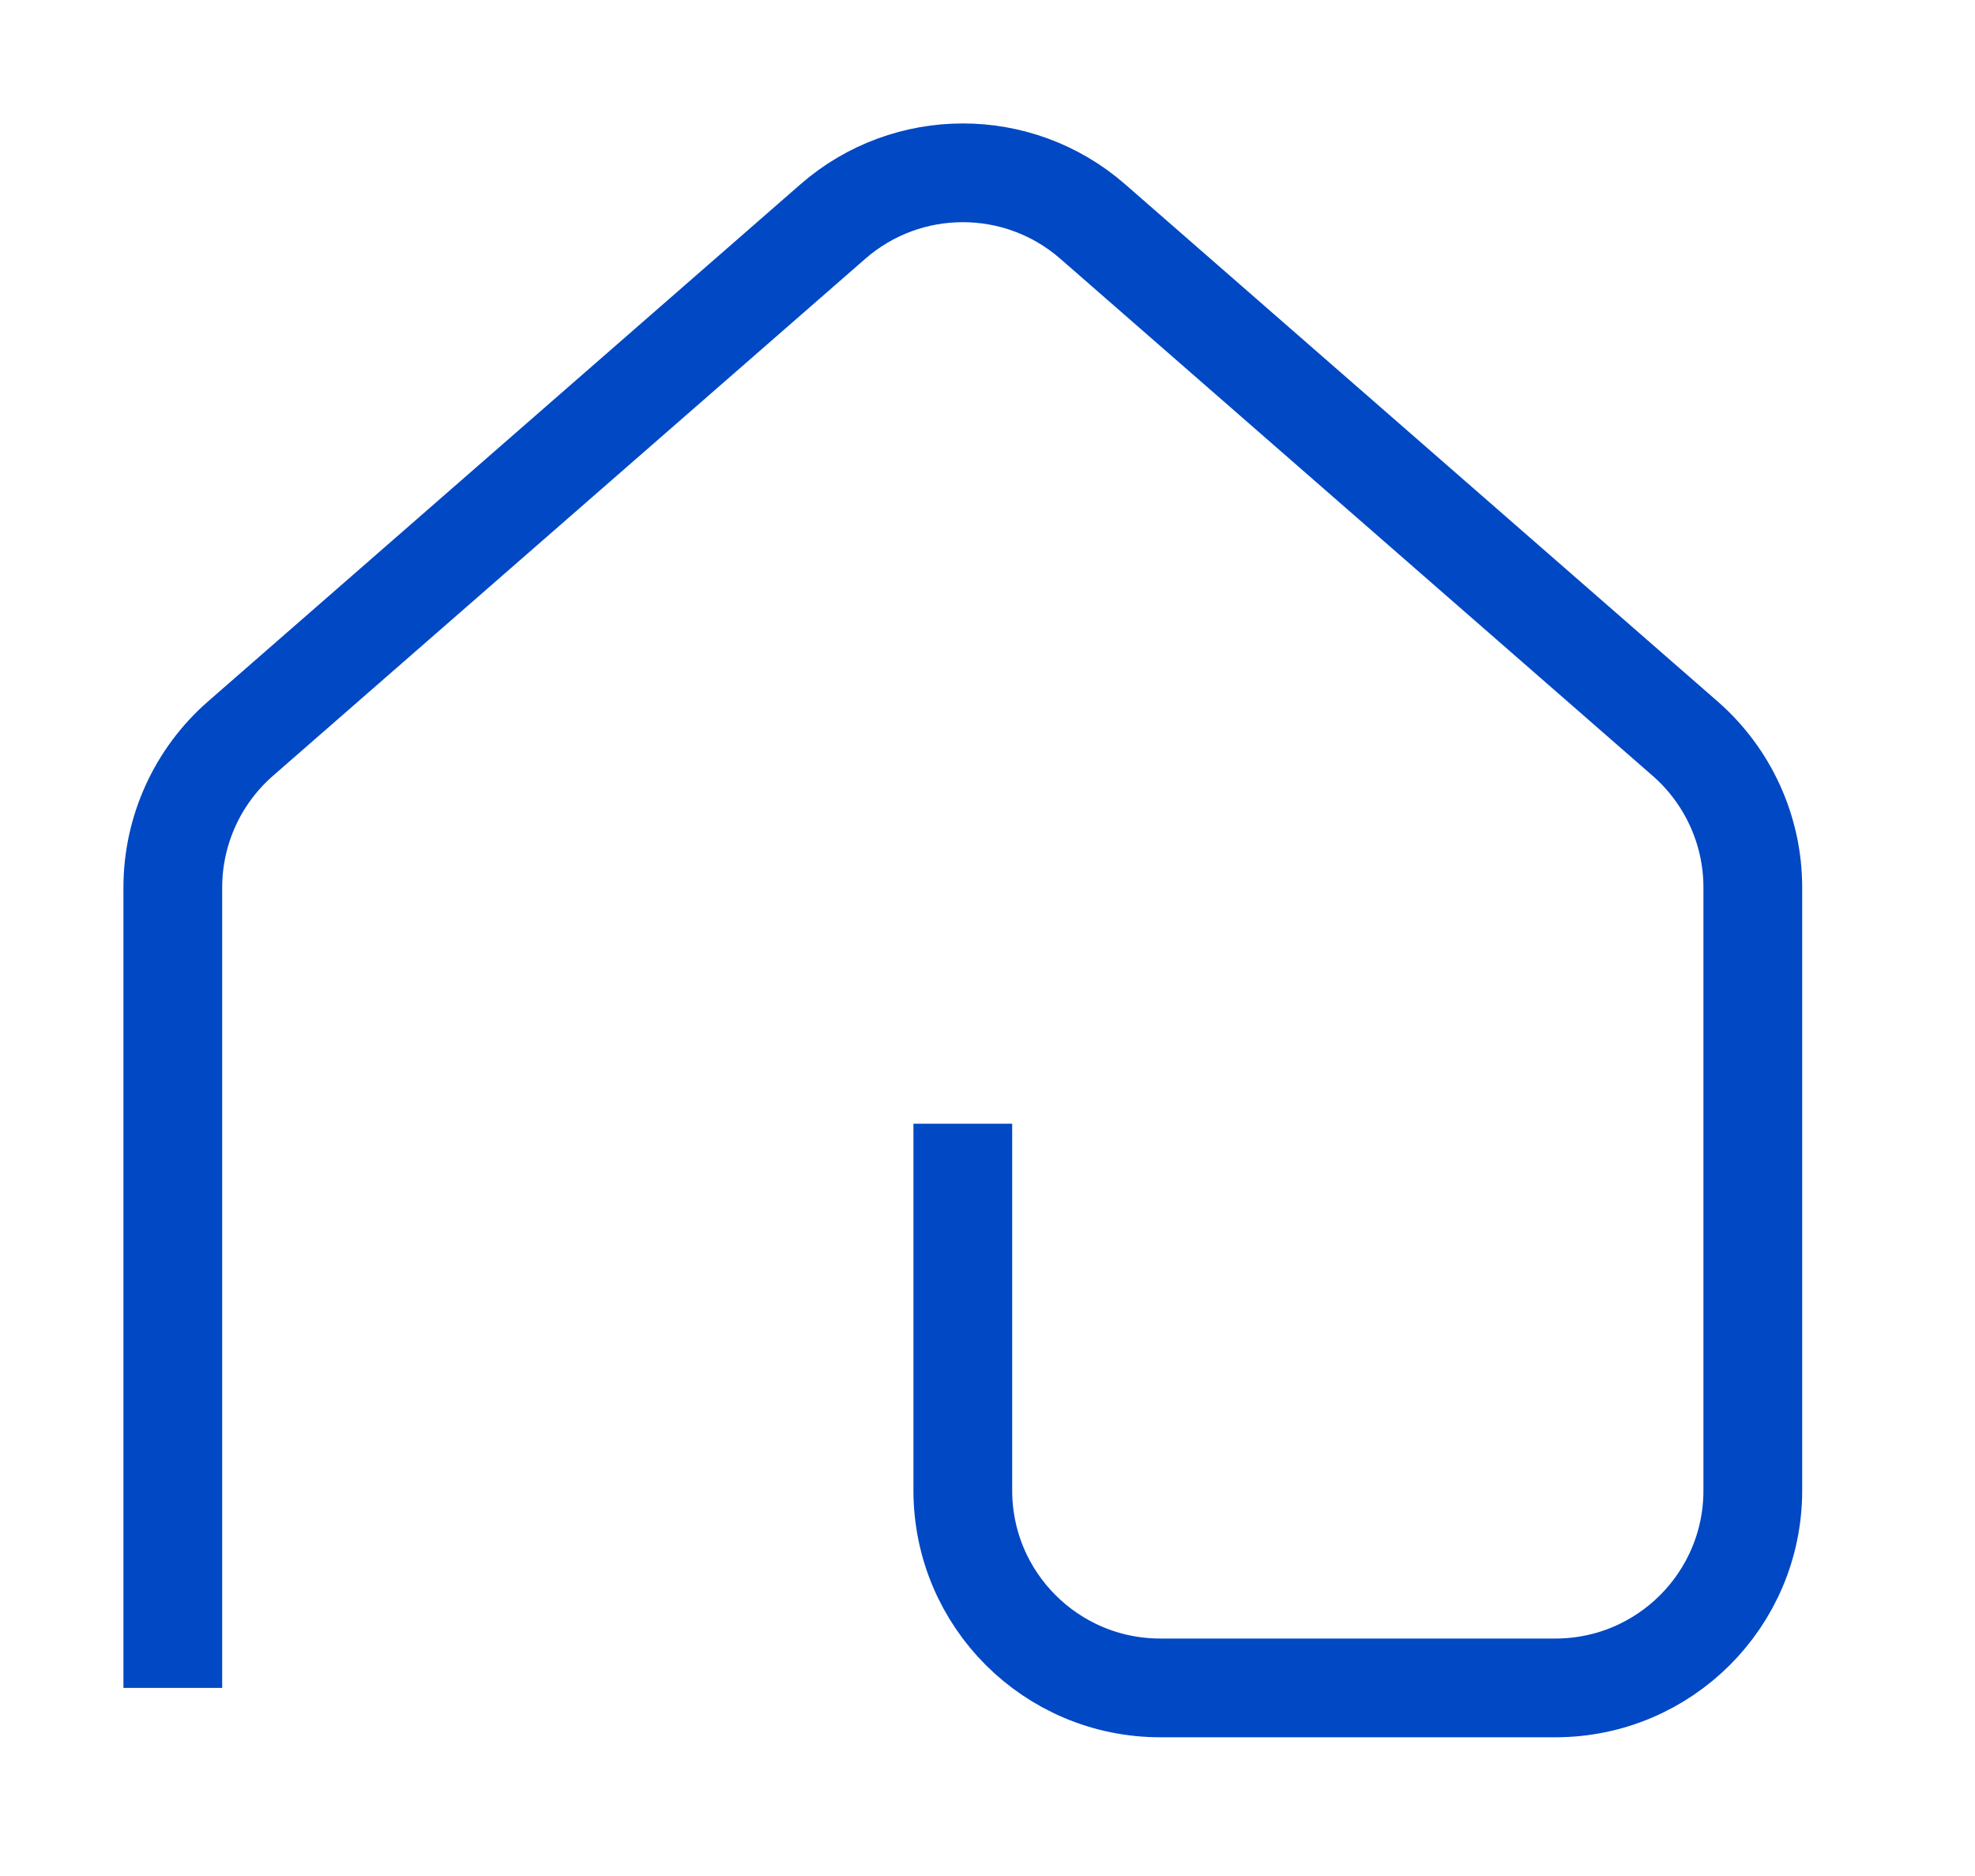
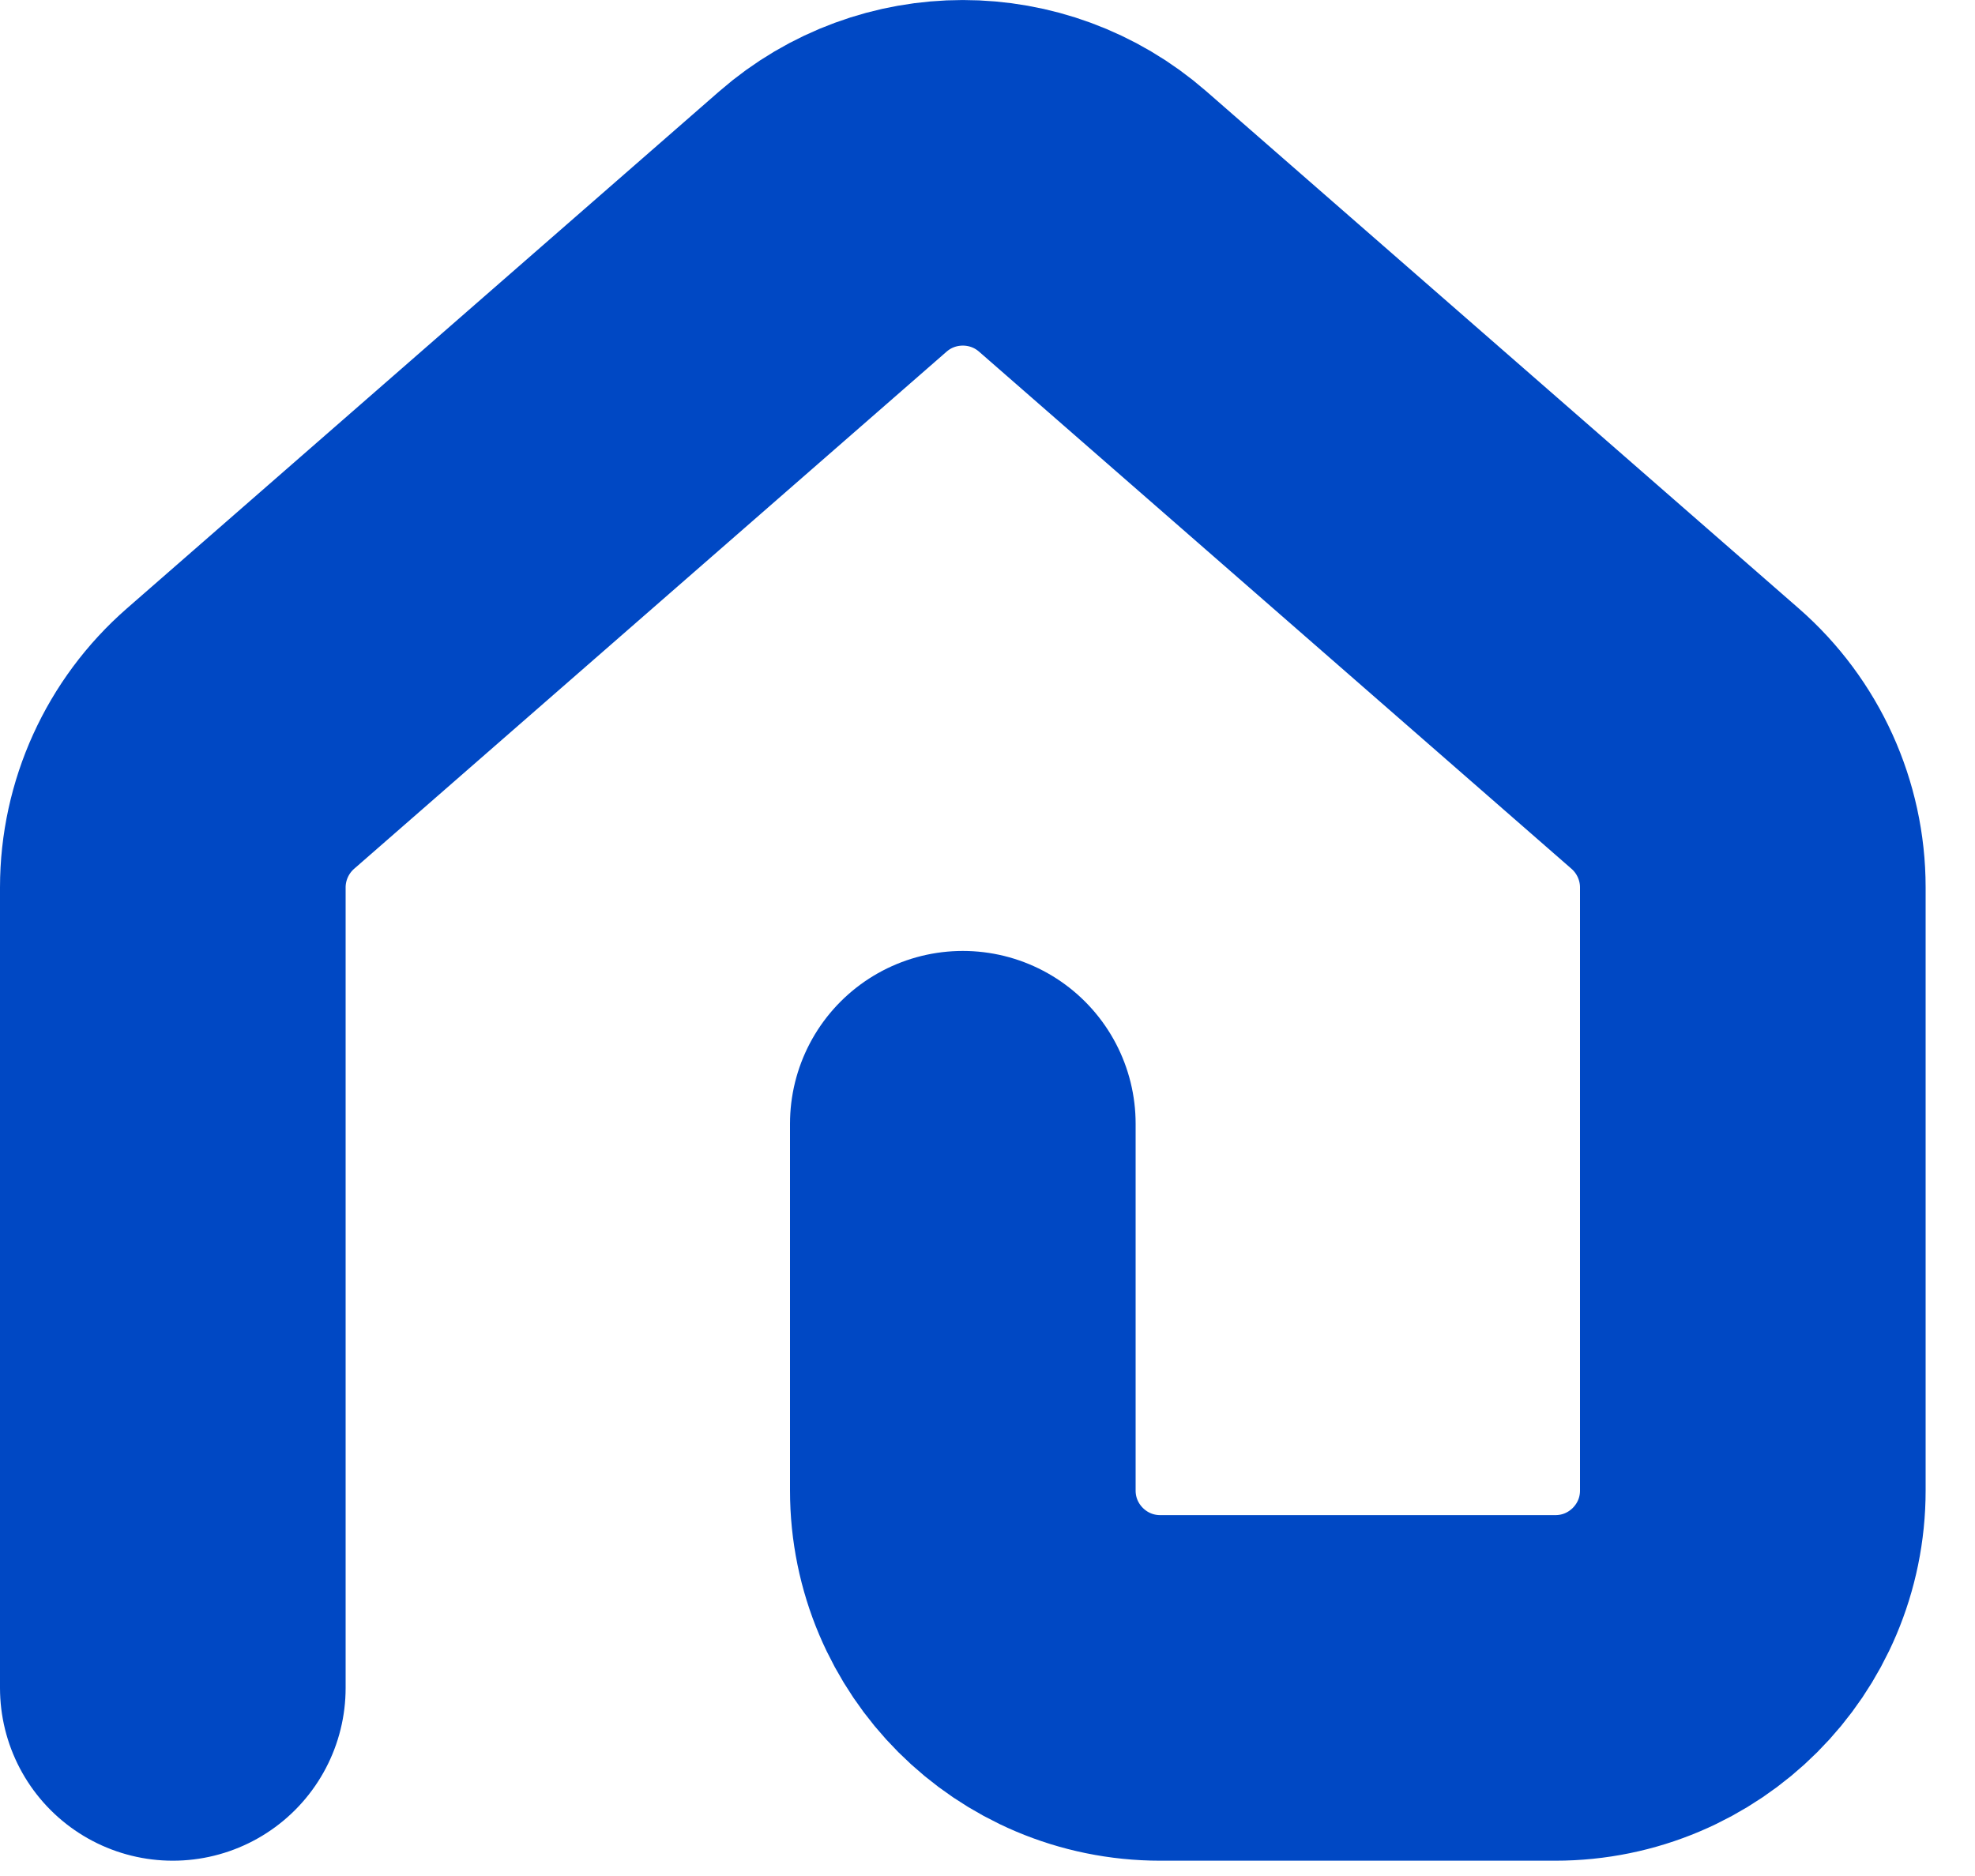
<svg xmlns="http://www.w3.org/2000/svg" viewBox="0 0 20 19" fill="none">
-   <path d="M1.75 17.095V8.988C1.75 8.411 2 7.861 2.435 7.481L8.435 2.243C9.188 1.586 10.312 1.586 11.065 2.243L17.065 7.481C17.5 7.861 17.75 8.411 17.75 8.988V15.095C17.75 16.2 16.855 17.095 15.75 17.095H11.75C10.645 17.095 9.75 16.2 9.75 15.095V11.381" stroke="#0048C4" strokeWidth="3.5" strokeLinecap="round" />
+   <path d="M1.75 17.095V8.988C1.75 8.411 2 7.861 2.435 7.481L8.435 2.243C9.188 1.586 10.312 1.586 11.065 2.243L17.065 7.481C17.5 7.861 17.75 8.411 17.75 8.988V15.095C17.75 16.2 16.855 17.095 15.75 17.095H11.75C10.645 17.095 9.75 16.2 9.75 15.095V11.381" stroke="#0048C4" stroke-width="3.5" stroke-linecap="round" />
</svg>
